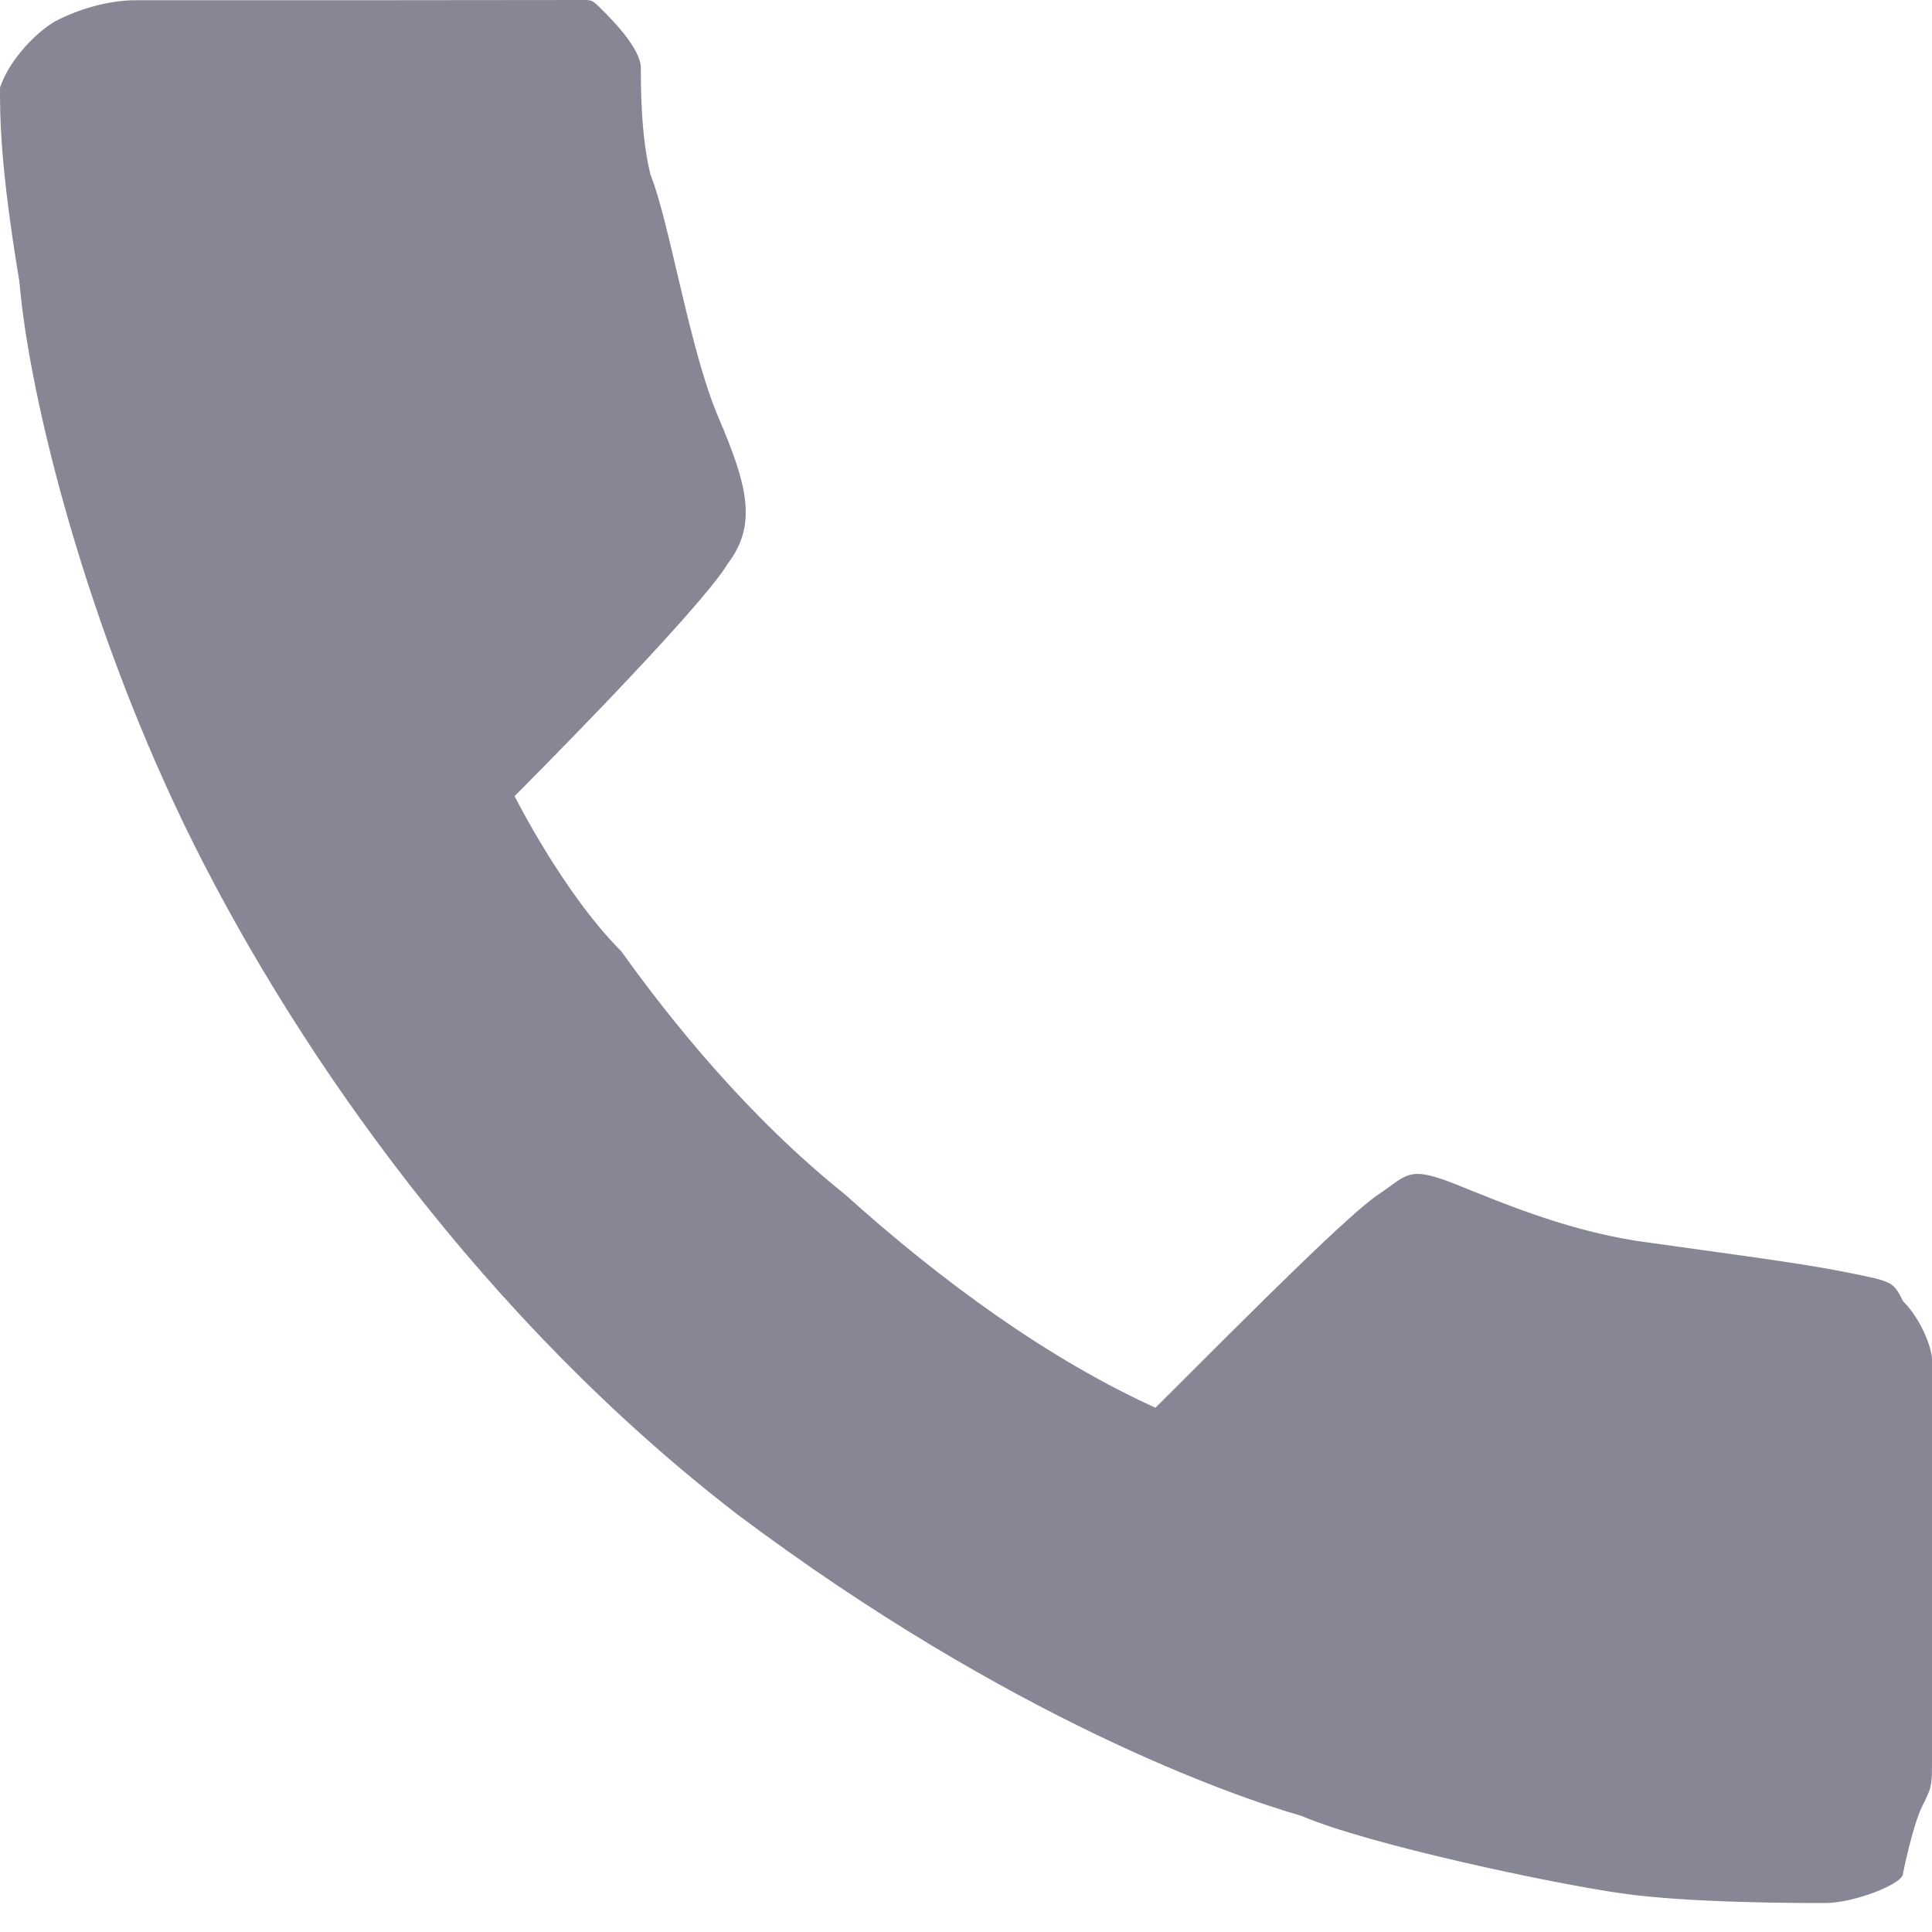
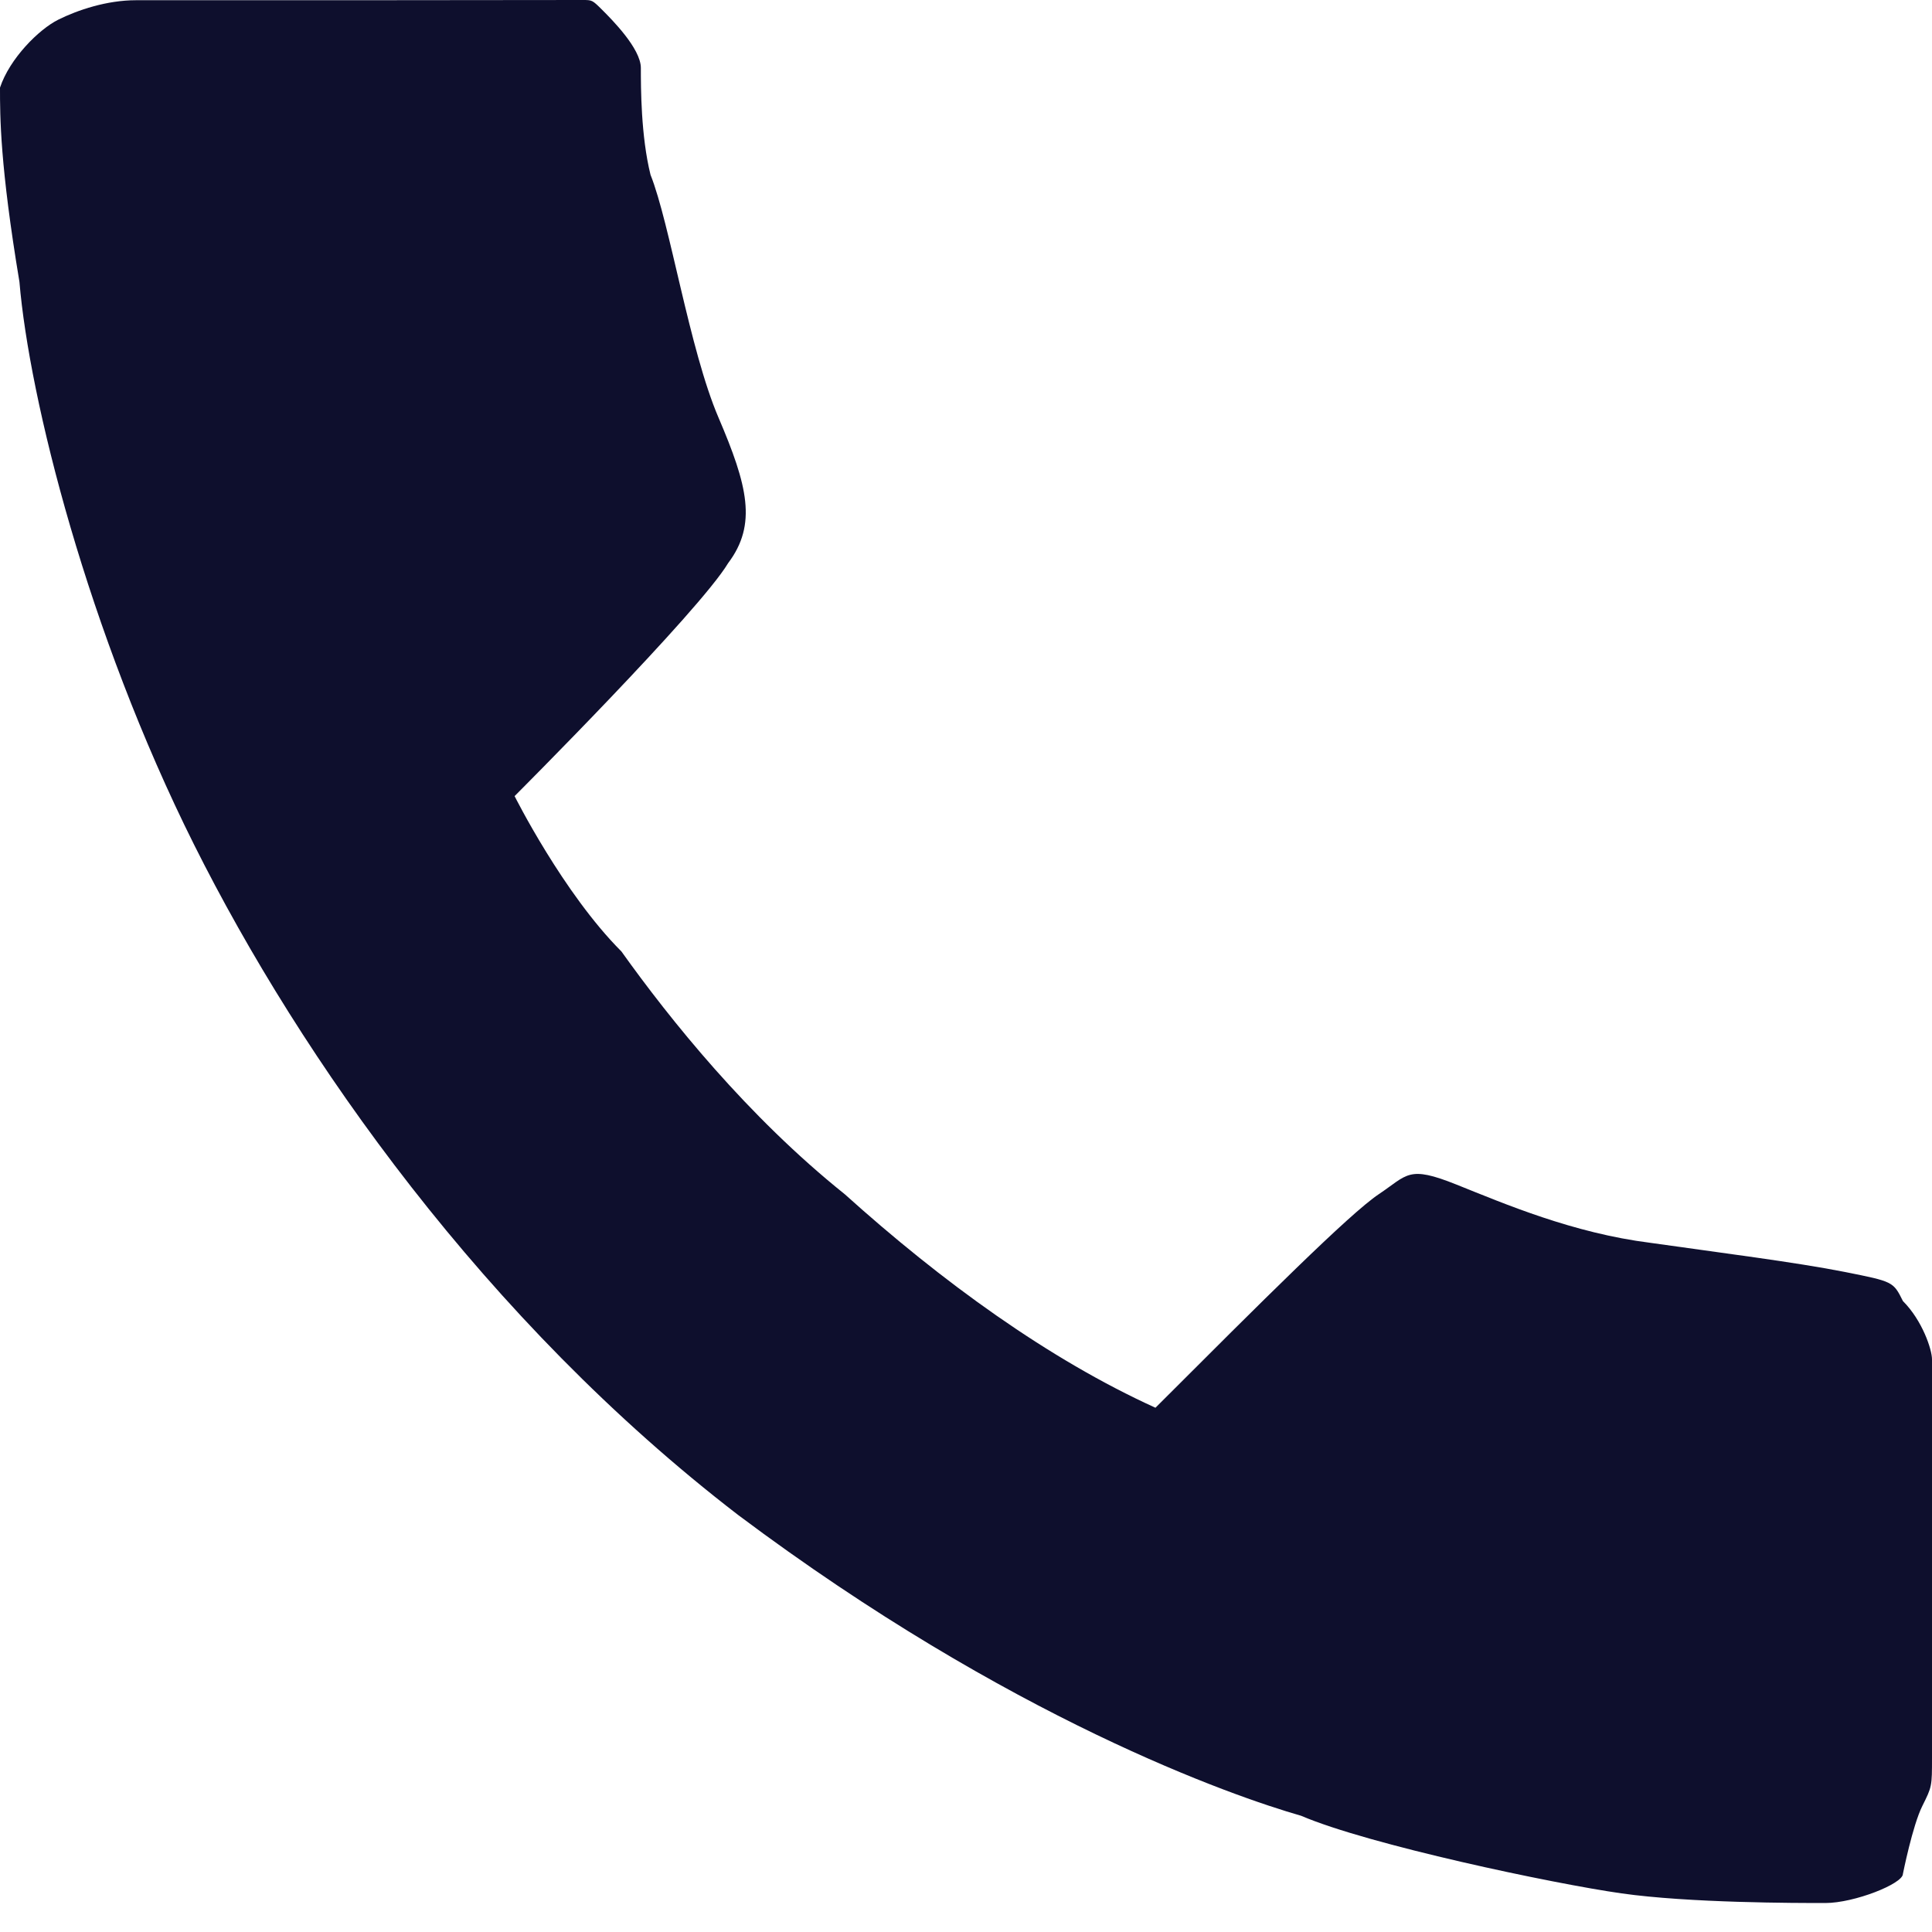
<svg xmlns="http://www.w3.org/2000/svg" fill="none" height="17" viewBox="0 0 17 17" width="17">
-   <path d="m5.126 0c.085 0 .085-0.0.171.085.085.085.342.342.342.513 0 .171 0 .598.085.94.171.427.342 1.538.598 2.136s.342.94.085 1.281c-.256.427-1.879 2.05-1.879 2.05s.427.854.94 1.367c.427.598 1.111 1.452 1.965 2.136.854.769 1.794 1.452 2.734 1.879.94-.94 1.709-1.708 1.965-1.879.256-.171.256-.256.683-.085.427.171 1.025.427 1.708.513.598.085 1.281.171 1.709.256.427.085.427.085.512.256.171.171.256.427.256.513v1.196 2.307c0 .256 0 .256-.085.427-.086.171-.171.598-.171.598 0 .086-.427.256-.683.256s-1.196 0-1.794-.085-2.221-.427-2.819-.683c-.598-.171-2.563-.854-4.955-2.648-2.221-1.708-3.844-4.015-4.784-5.894-.94-1.879-1.452-3.93-1.538-4.955-.171-1.025-.171-1.452-.171-1.709.085-.256.342-.513.513-.598.171-.085.427-.171.683-.171h1.879z" fill="#0e0f2d" fill-opacity=".5" />
+   <path d="m5.126 0c.085 0 .085-0.0.171.085.085.085.342.342.342.513 0 .171 0 .598.085.94.171.427.342 1.538.598 2.136s.342.94.085 1.281c-.256.427-1.879 2.05-1.879 2.05s.427.854.94 1.367c.427.598 1.111 1.452 1.965 2.136.854.769 1.794 1.452 2.734 1.879.94-.94 1.709-1.708 1.965-1.879.256-.171.256-.256.683-.085.427.171 1.025.427 1.708.513.598.085 1.281.171 1.709.256.427.085.427.085.512.256.171.171.256.427.256.513v1.196 2.307c0 .256 0 .256-.085.427-.086.171-.171.598-.171.598 0 .086-.427.256-.683.256s-1.196 0-1.794-.085-2.221-.427-2.819-.683c-.598-.171-2.563-.854-4.955-2.648-2.221-1.708-3.844-4.015-4.784-5.894-.94-1.879-1.452-3.93-1.538-4.955-.171-1.025-.171-1.452-.171-1.709.085-.256.342-.513.513-.598.171-.085.427-.171.683-.171h1.879z" fill="#0e0f2d" />
</svg>
